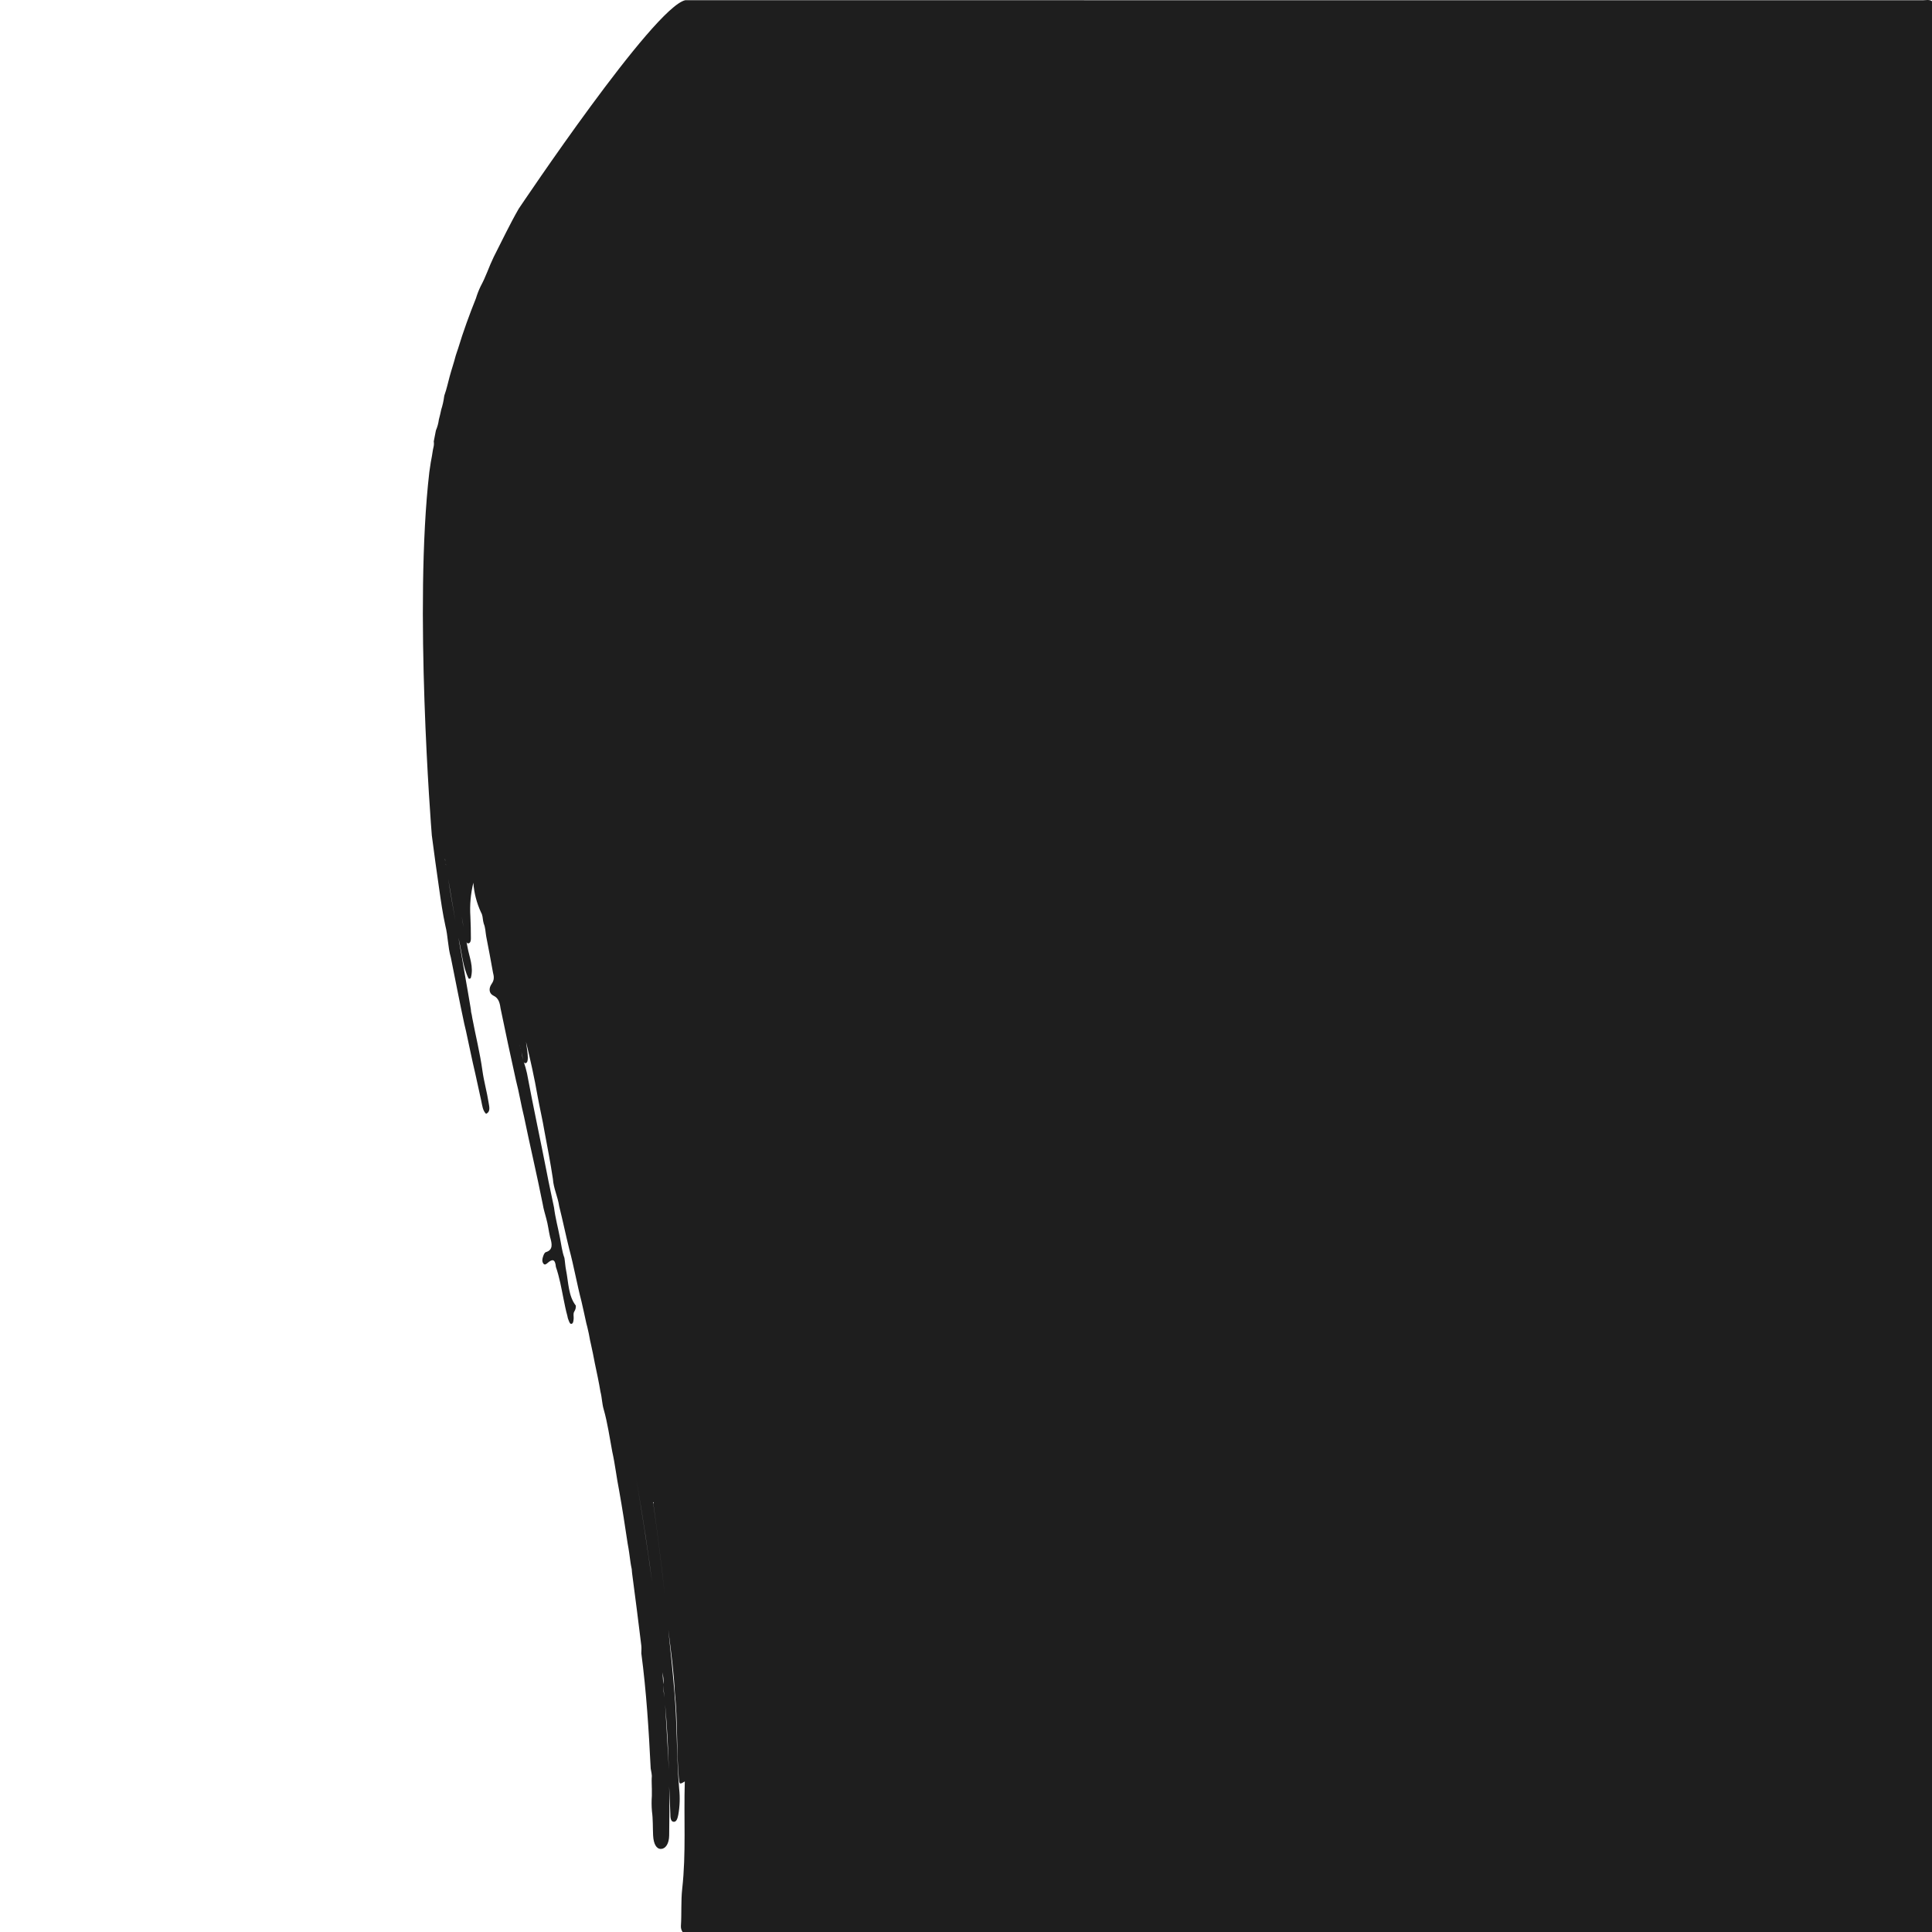
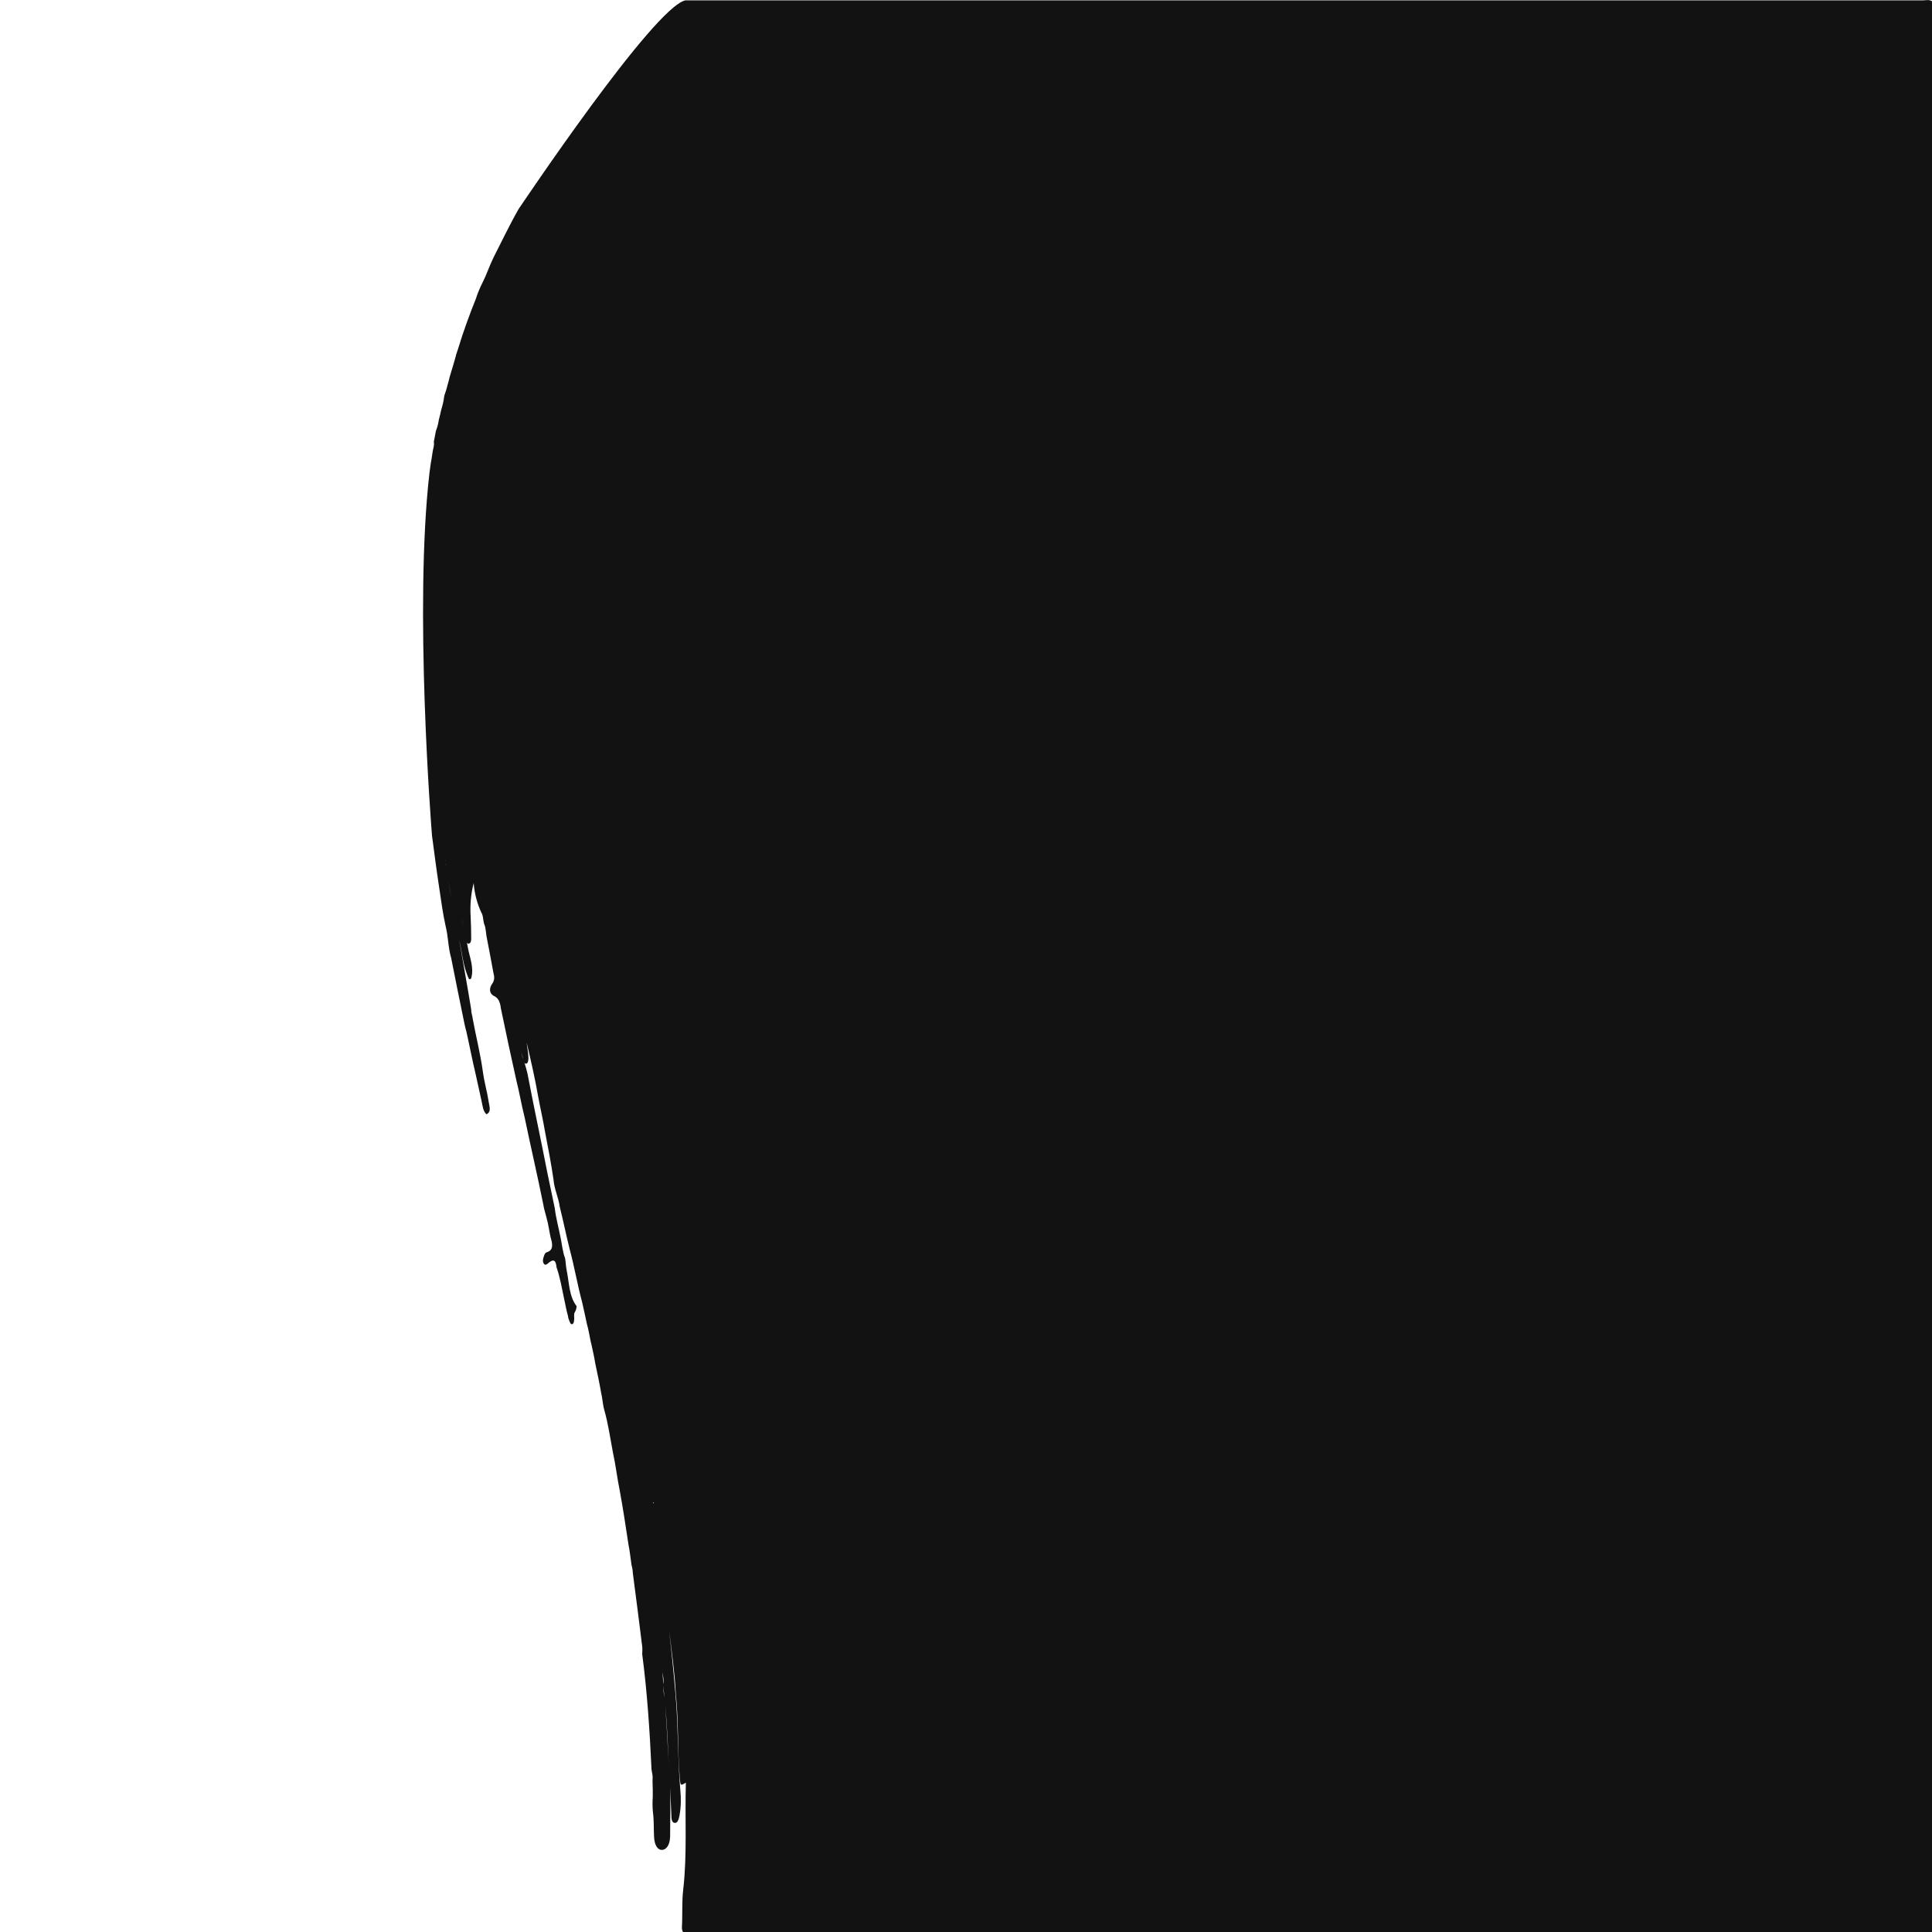
- <svg xmlns="http://www.w3.org/2000/svg" viewBox="0 0 1080 1080">
-   <defs>
-     <style>.a{fill:#1e1e1e;}</style>
-   </defs>
-   <path class="a" d="M1074.87.15Q729,.11,383.06.12c-17.75,4-92,115-93.08,116.54-5,8.69-9.4,18-14,27-1.29,2.71-2.47,5.51-3.59,8.34s-2.36,5.51-3.74,8.09a46.69,46.69,0,0,0-2.59,6.66c-3.67,9.16-7.08,18.49-10,28.13-.32.9-.61,1.81-.92,2.71-.17.43-.3.89-.43,1.35-1,3.92-2.31,7.68-3.36,11.57-.39,1.65-.8,3.28-1.26,4.9-.45,1.93-1.06,3.78-1.68,5.62,0,.15-.07.31-.1.46a41.4,41.4,0,0,1-1.7,7.61l0,.06c-.39,1.81-.79,3.61-1.28,5.38a22.41,22.41,0,0,1-1.65,6.05q-.64,3-1.21,6.18a7.68,7.68,0,0,1-.08,2.91c-.57,2.26-.75,4.63-1.24,6.91s-.73,4.86-1.15,7.27C231.28,338.83,241,462.4,241.39,467q1.92,14.83,4.07,29.61c1,7,2,14.05,3.51,20.9,1.48,5.78,1.38,12.06,3.06,17.77,2.49,12.36,4.87,24.76,7.51,37.06.29,1.34.61,2.68.95,4,1.77,8,3.33,16,5.21,23.87,1.14,5,2.2,10,3.29,15,.59,2.68.81,5.6,2.71,7.42,2.67-1.17,1.78-4,1.43-6.27-.92-6-2.6-11.71-3.43-17.73-1.38-10.07-3.85-19.76-5.71-29.66a12.88,12.88,0,0,0-.27-1.63,12.92,12.92,0,0,1-.53-3.25c-2.15-13-4.55-25.93-6.74-38.93-.05-.3-.1-.61-.16-.91,1.84,7.61,2.25,15.87,5.67,22.78a1,1,0,0,0,1.23-.36c1.73-6.24-.89-11.71-1.89-17.4-.16-.89-.34-1.78-.52-2.66.17.44.43.76.94.74,1.16-.06,1.52-1.36,1.51-2.67,0-4.11-.09-8.2-.28-12.31a62.26,62.26,0,0,1,1.66-18.93,47.33,47.33,0,0,0,4.31,16.65c.86,1.4.9,3.16,1.17,4.82a12.78,12.78,0,0,0,.33,1.42c.95,2.21.95,4.76,1.38,7.16,1.3,6.69,2.59,13.37,3.77,20.1.61,2.27.82,4.2-.69,6.33-1.81,2.55-1.64,5.47,1.11,6.75,2.57,1.2,3.39,3.72,3.8,6.87,2.76,13.56,5.69,27,8.67,40.51,1.74,6.6,2.79,13.48,4.46,20.11,3.37,16.37,7.22,32.56,10.48,49,.42,2.69,1.25,5.2,1.91,7.78,1,3.42,1.37,7.08,2.18,10.57,1.12,3.74,1.82,7.21-2.31,8.43-.75.22-1.21,1.32-1.55,2.31-.45,1.33-.78,2.77.05,4s1.77.31,2.5-.31c2.32-2,4.16-2.53,4.57,2.28,2,5.73,3.05,11.83,4.27,17.88.67,3.12,1.22,6.29,2.1,9.32a11.12,11.12,0,0,0,.82,2.86c.37.84.71,2,1.63,1.73s1-1.73,1.11-2.92-.41-2.71.35-3.93a5.29,5.29,0,0,0,.86-3.32c-4.24-5.43-4.08-13-5.47-19.89-.45-2.23-.54-4.53-.91-6.78-1.35-3.6-1.74-7.58-2.53-11.4-1.07-5.59-2.56-11-3.27-16.74-1.33-6.56-2.82-13-4.06-19.63-3.61-18.49-7.59-36.86-11.06-55.41a55.87,55.87,0,0,0-1.8-6.36c.21.45.51.75,1,.68,1.12-.18,1.24-1.71,1.27-2.94,0-3-.68-5.95-1-8.94,2.44,10.07,4.71,20.22,6.5,30.55,1.19,6.52,2.71,12.92,3.81,19.47,1.66,8.82,3.36,17.62,4.7,26.54.36,5.43,2.78,10,3.51,15.27,2,7.93,3.64,16,5.61,23.88,2.61,9.65,4.33,19.68,6.86,29.37,1,4.07,1.79,8.24,2.74,12.33.36,1.22.64,2.48.92,3.74.65,2.48.93,5.1,1.57,7.58.79,3.61,1.57,7.22,2.23,10.88,1.12,5.31,2.27,10.61,3.16,16,.84,3.18.86,6.63,1.79,9.77,2.2,7.66,3.29,15.72,4.79,23.64,1.6,7.15,2.4,14.55,3.85,21.75,1.75,9.83,3.28,19.73,4.76,29.65.68,3.5,1.12,7.07,1.61,10.62a12.9,12.9,0,0,0,.27,1.65,18.37,18.37,0,0,1,.58,4.14c1.82,13.54,3.52,27.1,5.18,40.67.17,1.46,0,2.83,0,4.25,2.83,21.32,4.16,42.85,5.24,64.43.24,1.75.83,3.44.57,5.29-.09,2.1.07,4.19.08,6.29,0,1.23,0,2.46,0,3.7a54.68,54.68,0,0,0,.06,8.68c.61,4.44.42,9,.64,13.42.24,4.91,1.91,7.64,4.42,7.57s4.49-2.83,4.56-7.52c.14-9.09.2-18.19,0-27.29.2,5.1.51,10.18.66,15.27,0,1.71.08,4.09,1.67,4.36,1.8.31,2.38-2,2.77-3.9a50.52,50.52,0,0,0,.49-14.47c-1.35-16.19-1.16-32.49-2.25-48.7a48.18,48.18,0,0,1-.35-4.81c-1-11.88-2.22-23.7-3.47-35.53,1.44,11.76,3.1,23.48,3.66,35.41,1.64,15.58.88,31.36,2.16,47,.35,4.28.43,4.27,3.4,2.45-.64,20.12.78,40.08-1.45,60-.76,6.76-.27,13.89-.73,20.84a5.42,5.42,0,0,0,1,3.42H1080V.65C1078.34-.41,1076.57.15,1074.87.15Zm-826,481.37a10.54,10.54,0,0,0-.22-1.67A3.2,3.2,0,0,1,248.86,481.52Zm.23,1.41a1.5,1.5,0,0,0,.19.32l.06.36A3.48,3.48,0,0,1,249.09,482.93Zm1.55,8.85c1.27,7.81,2.65,15.59,4,23.36C253.26,507.38,251.8,499.62,250.64,491.78Zm7.58,21.09c.32,1.7.62,3.53.9,5.4C258.74,516.43,258.49,514.59,258.22,512.87Zm32.2,71.25a2.07,2.07,0,0,1,.32,1A2.81,2.81,0,0,0,290.42,584.12Zm.61,1.74s0-.07,0-.1a.44.44,0,0,0,.08.11.43.43,0,0,1,0,.11S291.05,585.89,291,585.86Zm.46,2.23c.28,1.3.59,2.6.86,3.9a3.4,3.4,0,0,1,.07.34A28,28,0,0,1,291.49,588.09ZM364.7,885.58c-2.73-20.25-5.88-40.38-8.95-58.42,3.39,19.67,6.71,40.92,9.56,62.94C365.11,888.59,364.91,887.08,364.7,885.58Zm5.62,49.23c.36,2.19.9,4.36.39,6.66,0-.38,0-.77,0-1.15C370.62,938.48,370.47,936.64,370.32,934.81Zm.38,7.18c.26,2.28.5,4.57.73,6.85A52.52,52.52,0,0,1,370.7,942Zm-5.63-102.3c.76.23.12.55.15.8q3.6,25.6,6.44,51.37C369.7,874.45,367.58,857.06,365.07,839.69Zm8.8,149.62c-.1-2.48-.2-5-.34-7.44-.53-9.63-1.15-19.24-1.71-28.85C372.91,965.07,373.55,977.18,373.87,989.31Z" />
+ <svg xmlns="http://www.w3.org/2000/svg" version="1.1" id="Layer_1" x="0px" y="0px" viewBox="0 0 1080 1080" style="enable-background:new 0 0 1080 1080;" xml:space="preserve">
+   <style type="text/css">
+ 	.st0{fill:#121212;}
+ </style>
+   <path class="st0" d="M1074.9,0.2c-230.6,0-461.2,0-691.8,0c-17.8,4-92,115-93.1,116.5c-5,8.7-9.4,18-14,27c-1.3,2.7-2.5,5.5-3.6,8.3  s-2.4,5.5-3.7,8.1c-1,2.2-1.9,4.4-2.6,6.7c-3.7,9.2-7.1,18.5-10,28.1c-0.3,0.9-0.6,1.8-0.9,2.7c-0.2,0.4-0.3,0.9-0.4,1.4  c-1,3.9-2.3,7.7-3.4,11.6c-0.4,1.6-0.8,3.3-1.3,4.9c-0.4,1.9-1.1,3.8-1.7,5.6c0,0.1-0.1,0.3-0.1,0.5c-0.3,2.6-0.9,5.1-1.7,7.6v0.1  c-0.4,1.8-0.8,3.6-1.3,5.4c-0.3,2.1-0.8,4.1-1.6,6.1c-0.4,2-0.8,4.1-1.2,6.2c0.2,1,0.1,2-0.1,2.9c-0.6,2.3-0.8,4.6-1.2,6.9  c-0.5,2.3-0.7,4.9-1.1,7.3c-8.7,75,1,198.5,1.4,203.1c1.3,9.9,2.6,19.8,4.1,29.6c1,7,2,14,3.5,20.9c1.5,5.8,1.4,12.1,3.1,17.8  c2.5,12.4,4.9,24.8,7.5,37.1c0.3,1.3,0.6,2.7,1,4c1.8,8,3.3,16,5.2,23.9c1.1,5,2.2,10,3.3,15c0.6,2.7,0.8,5.6,2.7,7.4  c2.7-1.2,1.8-4,1.4-6.3c-0.9-6-2.6-11.7-3.4-17.7c-1.4-10.1-3.9-19.8-5.7-29.7c-0.1-0.5-0.1-1.1-0.3-1.6c-0.3-1.1-0.5-2.1-0.5-3.3  c-2.1-13-4.5-25.9-6.7-38.9c0-0.3-0.1-0.6-0.2-0.9c1.8,7.6,2.3,15.9,5.7,22.8c0.4,0.2,1,0,1.2-0.4c1.7-6.2-0.9-11.7-1.9-17.4  c-0.2-0.9-0.3-1.8-0.5-2.7c0.2,0.4,0.4,0.8,0.9,0.7c1.2-0.1,1.5-1.4,1.5-2.7c0-4.1-0.1-8.2-0.3-12.3c-0.4-6.4,0.1-12.7,1.7-18.9  c0.4,5.8,1.9,11.4,4.3,16.6c0.9,1.4,0.9,3.2,1.2,4.8c0.1,0.5,0.2,1,0.3,1.4c1,2.2,1,4.8,1.4,7.2c1.3,6.7,2.6,13.4,3.8,20.1  c0.6,2.3,0.8,4.2-0.7,6.3c-1.8,2.5-1.6,5.5,1.1,6.8c2.6,1.2,3.4,3.7,3.8,6.9c2.8,13.6,5.7,27,8.7,40.5c1.7,6.6,2.8,13.5,4.5,20.1  c3.4,16.4,7.2,32.6,10.5,49c0.4,2.7,1.3,5.2,1.9,7.8c1,3.4,1.4,7.1,2.2,10.6c1.1,3.7,1.8,7.2-2.3,8.4c-0.8,0.2-1.2,1.3-1.5,2.3  c-0.5,1.3-0.8,2.8,0,4s1.8,0.3,2.5-0.3c2.3-2,4.2-2.5,4.6,2.3c2,5.7,3,11.8,4.3,17.9c0.7,3.1,1.2,6.3,2.1,9.3c0.1,1,0.4,1.9,0.8,2.9  c0.4,0.8,0.7,2,1.6,1.7s1-1.7,1.1-2.9s-0.4-2.7,0.4-3.9c0.6-1,0.9-2.1,0.9-3.3c-4.2-5.4-4.1-13-5.5-19.9c-0.5-2.2-0.5-4.5-0.9-6.8  c-1.4-3.6-1.7-7.6-2.5-11.4c-1.1-5.6-2.6-11-3.3-16.7c-1.3-6.6-2.8-13-4.1-19.6c-3.6-18.5-7.6-36.9-11.1-55.4  c-0.5-2.2-1.1-4.3-1.8-6.4c0.2,0.5,0.5,0.8,1,0.7c1.1-0.2,1.2-1.7,1.3-2.9c0-3-0.7-6-1-8.9c2.4,10.1,4.7,20.2,6.5,30.5  c1.2,6.5,2.7,12.9,3.8,19.5c1.7,8.8,3.4,17.6,4.7,26.5c0.4,5.4,2.8,10,3.5,15.3c2,7.9,3.6,16,5.6,23.9c2.6,9.7,4.3,19.7,6.9,29.4  c1,4.1,1.8,8.2,2.7,12.3c0.4,1.2,0.6,2.5,0.9,3.7c0.6,2.5,0.9,5.1,1.6,7.6c0.8,3.6,1.6,7.2,2.2,10.9c1.1,5.3,2.3,10.6,3.2,16  c0.8,3.2,0.9,6.6,1.8,9.8c2.2,7.7,3.3,15.7,4.8,23.6c1.6,7.2,2.4,14.5,3.9,21.8c1.8,9.8,3.3,19.7,4.8,29.7c0.7,3.5,1.1,7.1,1.6,10.6  c0.1,0.6,0.1,1.1,0.3,1.7c0.4,1.4,0.5,2.7,0.6,4.1c1.8,13.5,3.5,27.1,5.2,40.7c0.2,1.5,0,2.8,0,4.3c2.8,21.3,4.2,42.8,5.2,64.4  c0.2,1.8,0.8,3.4,0.6,5.3c-0.1,2.1,0.1,4.2,0.1,6.3c0,1.2,0,2.5,0,3.7c-0.2,2.9-0.2,5.8,0.1,8.7c0.6,4.4,0.4,9,0.6,13.4  c0.2,4.9,1.9,7.6,4.4,7.6s4.5-2.8,4.6-7.5c0.1-9.1,0.2-18.2,0-27.3c0.2,5.1,0.5,10.2,0.7,15.3c0,1.7,0.1,4.1,1.7,4.4  c1.8,0.3,2.4-2,2.8-3.9c0.9-4.8,1-9.6,0.5-14.5c-1.4-16.2-1.2-32.5-2.3-48.7c-0.2-1.6-0.3-3.2-0.4-4.8c-1-11.9-2.2-23.7-3.5-35.5  c1.4,11.8,3.1,23.5,3.7,35.4c1.6,15.6,0.9,31.4,2.2,47c0.4,4.3,0.4,4.3,3.4,2.5c-0.6,20.1,0.8,40.1-1.5,60  c-0.8,6.8-0.3,13.9-0.7,20.8c-0.1,1.2,0.3,2.4,1,3.4H1080V0.7C1078.3-0.4,1076.6,0.2,1074.9,0.2z M248.9,481.5  c0-0.6-0.1-1.1-0.2-1.7C248.9,480.4,248.9,481,248.9,481.5L248.9,481.5z M249.1,482.9c0,0.1,0.1,0.2,0.2,0.3l0.1,0.4  C249.2,483.4,249.2,483.2,249.1,482.9L249.1,482.9z M250.6,491.8c1.3,7.8,2.6,15.6,4,23.4C253.3,507.4,251.8,499.6,250.6,491.8  L250.6,491.8z M258.2,512.9c0.3,1.7,0.6,3.5,0.9,5.4C258.7,516.4,258.5,514.6,258.2,512.9L258.2,512.9z M290.4,584.1  c0.2,0.3,0.3,0.6,0.3,1C290.7,584.8,290.6,584.4,290.4,584.1L290.4,584.1z M291,585.9C291,585.9,291,585.8,291,585.9  C291.1,585.8,291.1,585.8,291,585.9c0.1,0,0.1,0.1,0.1,0.1C291.1,586,291,585.9,291,585.9L291,585.9z M291.5,588.1  c0.3,1.3,0.6,2.6,0.9,3.9c0,0.1,0.1,0.2,0.1,0.3C292,590.9,291.7,589.5,291.5,588.1L291.5,588.1z M364.7,885.6  c-2.7-20.3-5.9-40.4-9-58.4c3.4,19.7,6.7,40.9,9.6,62.9C365.1,888.6,364.9,887.1,364.7,885.6z M370.3,934.8c0.4,2.2,0.9,4.4,0.4,6.7  c0-0.4,0-0.8,0-1.2C370.6,938.5,370.5,936.6,370.3,934.8z M370.7,942c0.3,2.3,0.5,4.6,0.7,6.8C371,946.6,370.8,944.3,370.7,942  L370.7,942z M365.1,839.7c0.8,0.2,0.1,0.5,0.1,0.8c2.4,17.1,4.5,34.2,6.4,51.4C369.7,874.5,367.6,857.1,365.1,839.7z M373.9,989.3  c-0.1-2.5-0.2-5-0.3-7.4c-0.5-9.6-1.1-19.2-1.7-28.8C372.9,965.1,373.5,977.2,373.9,989.3z" />
</svg>
